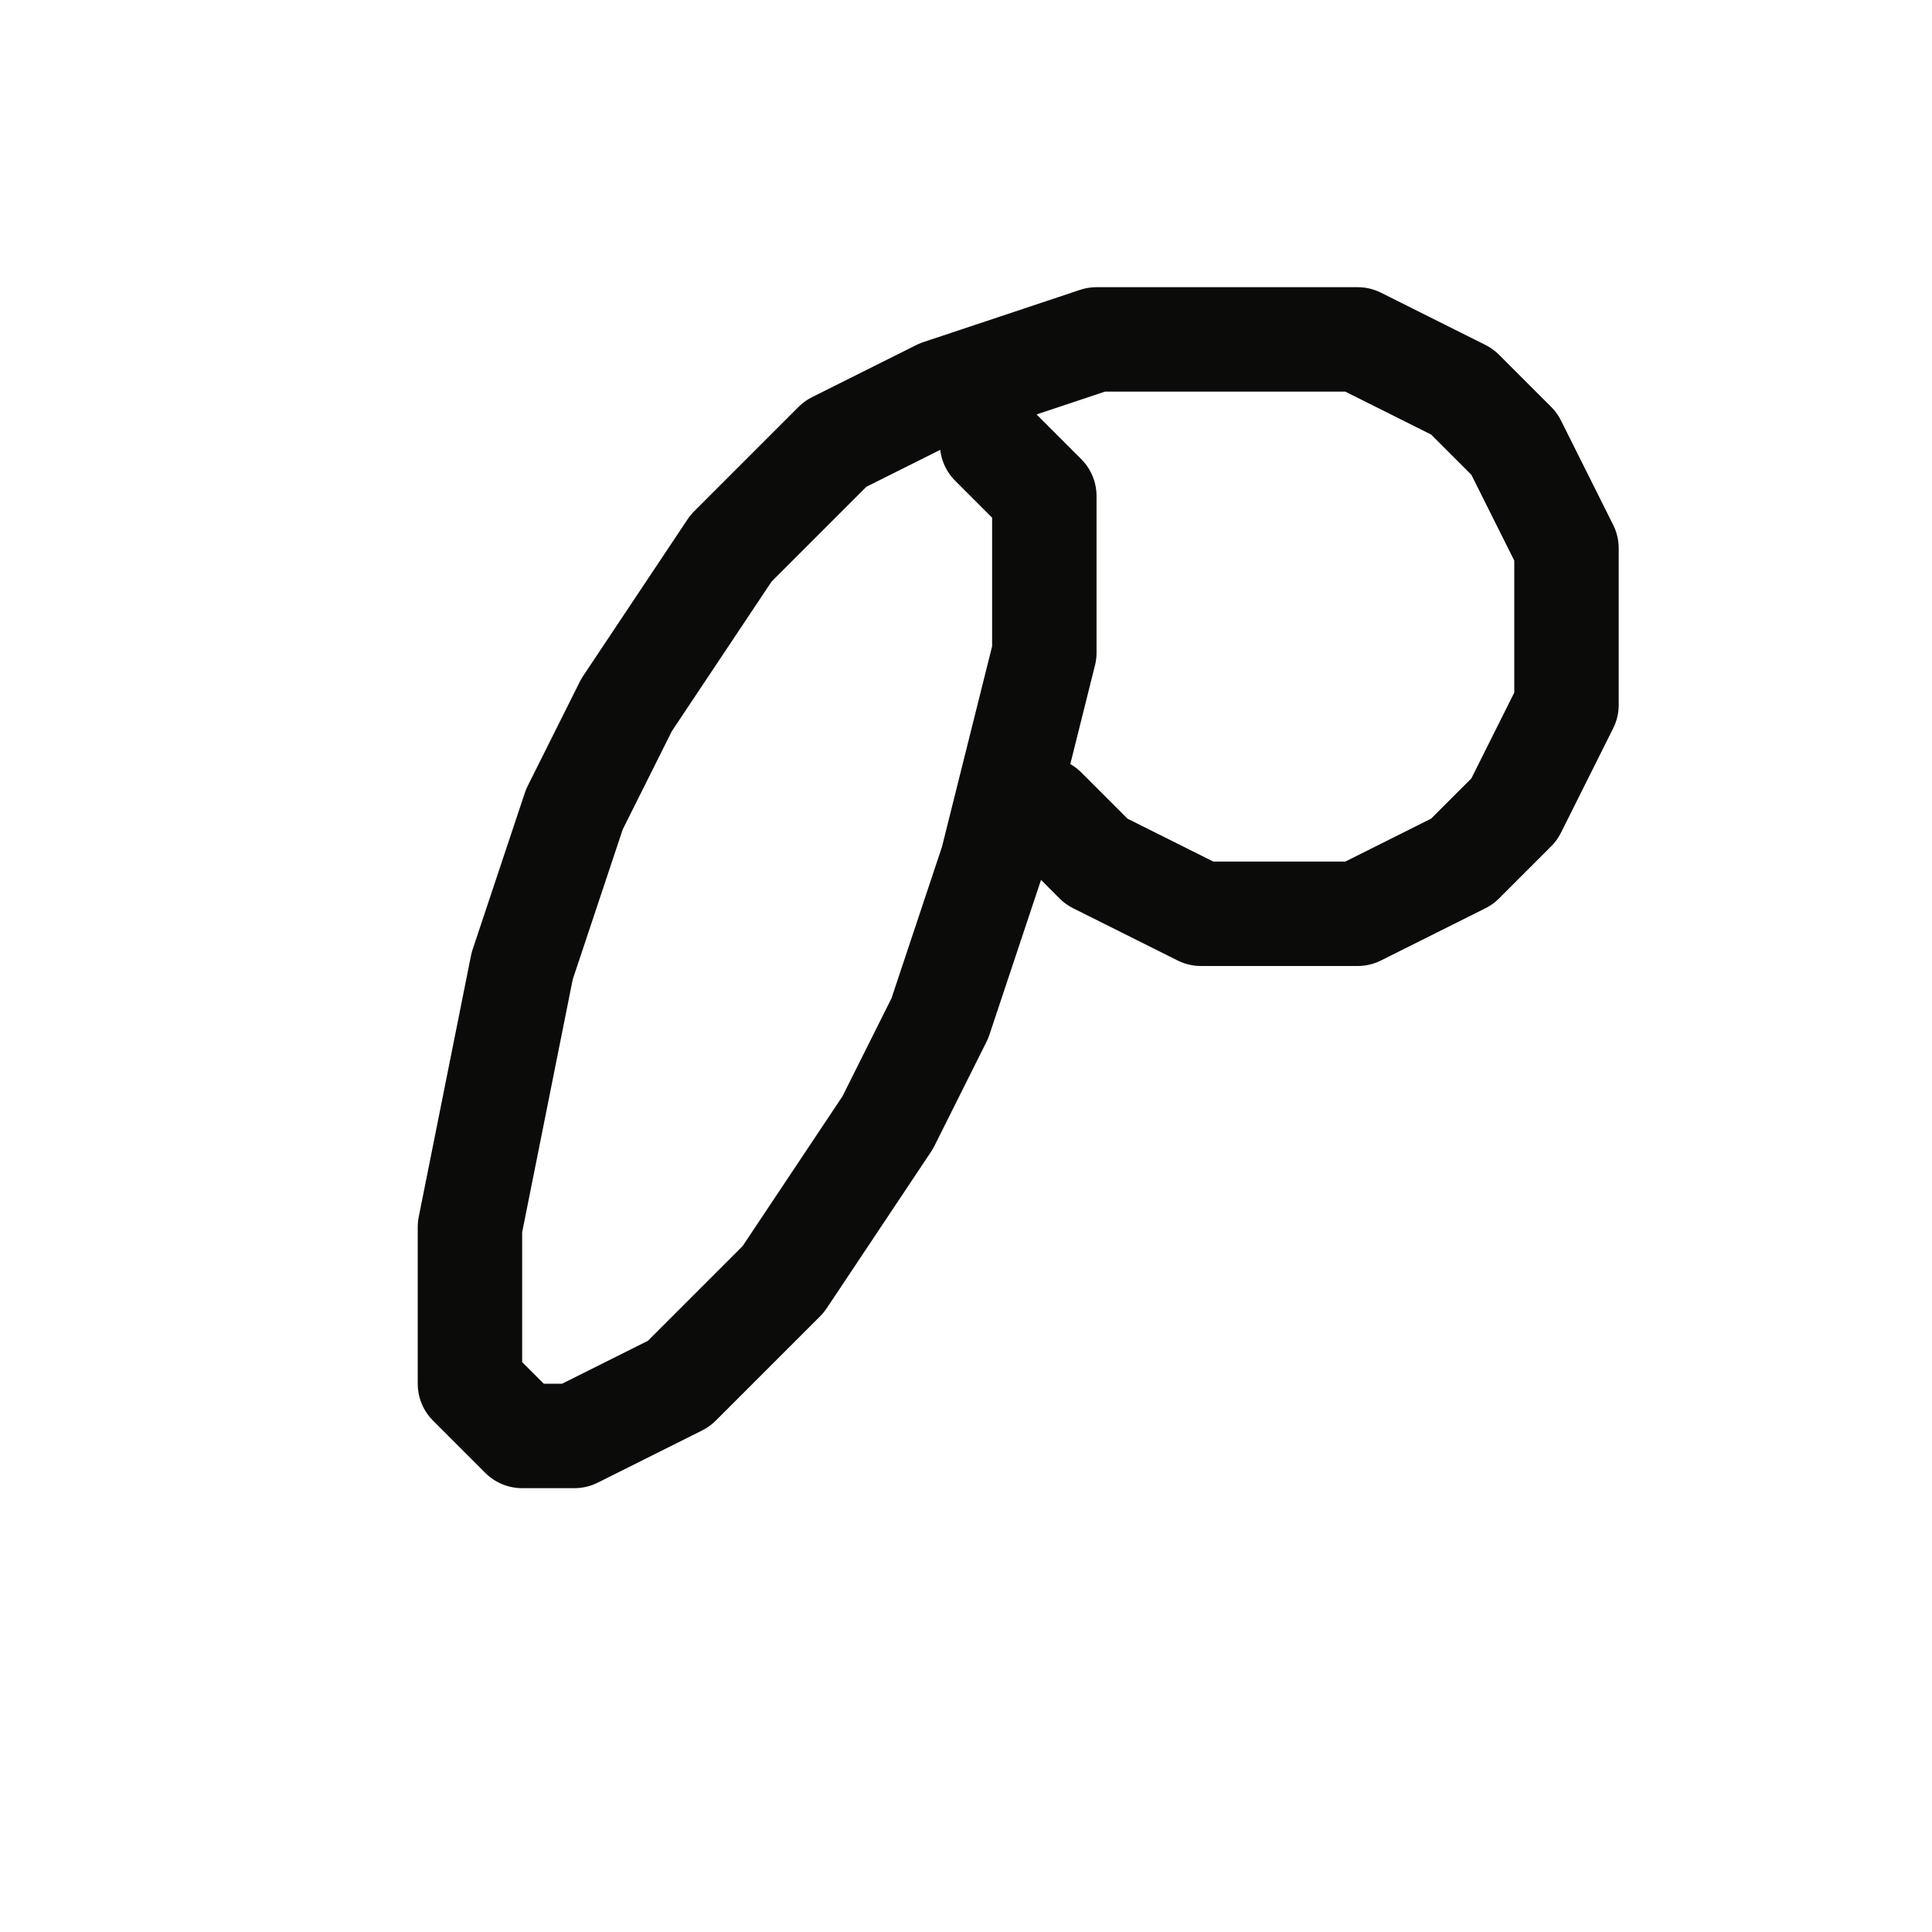
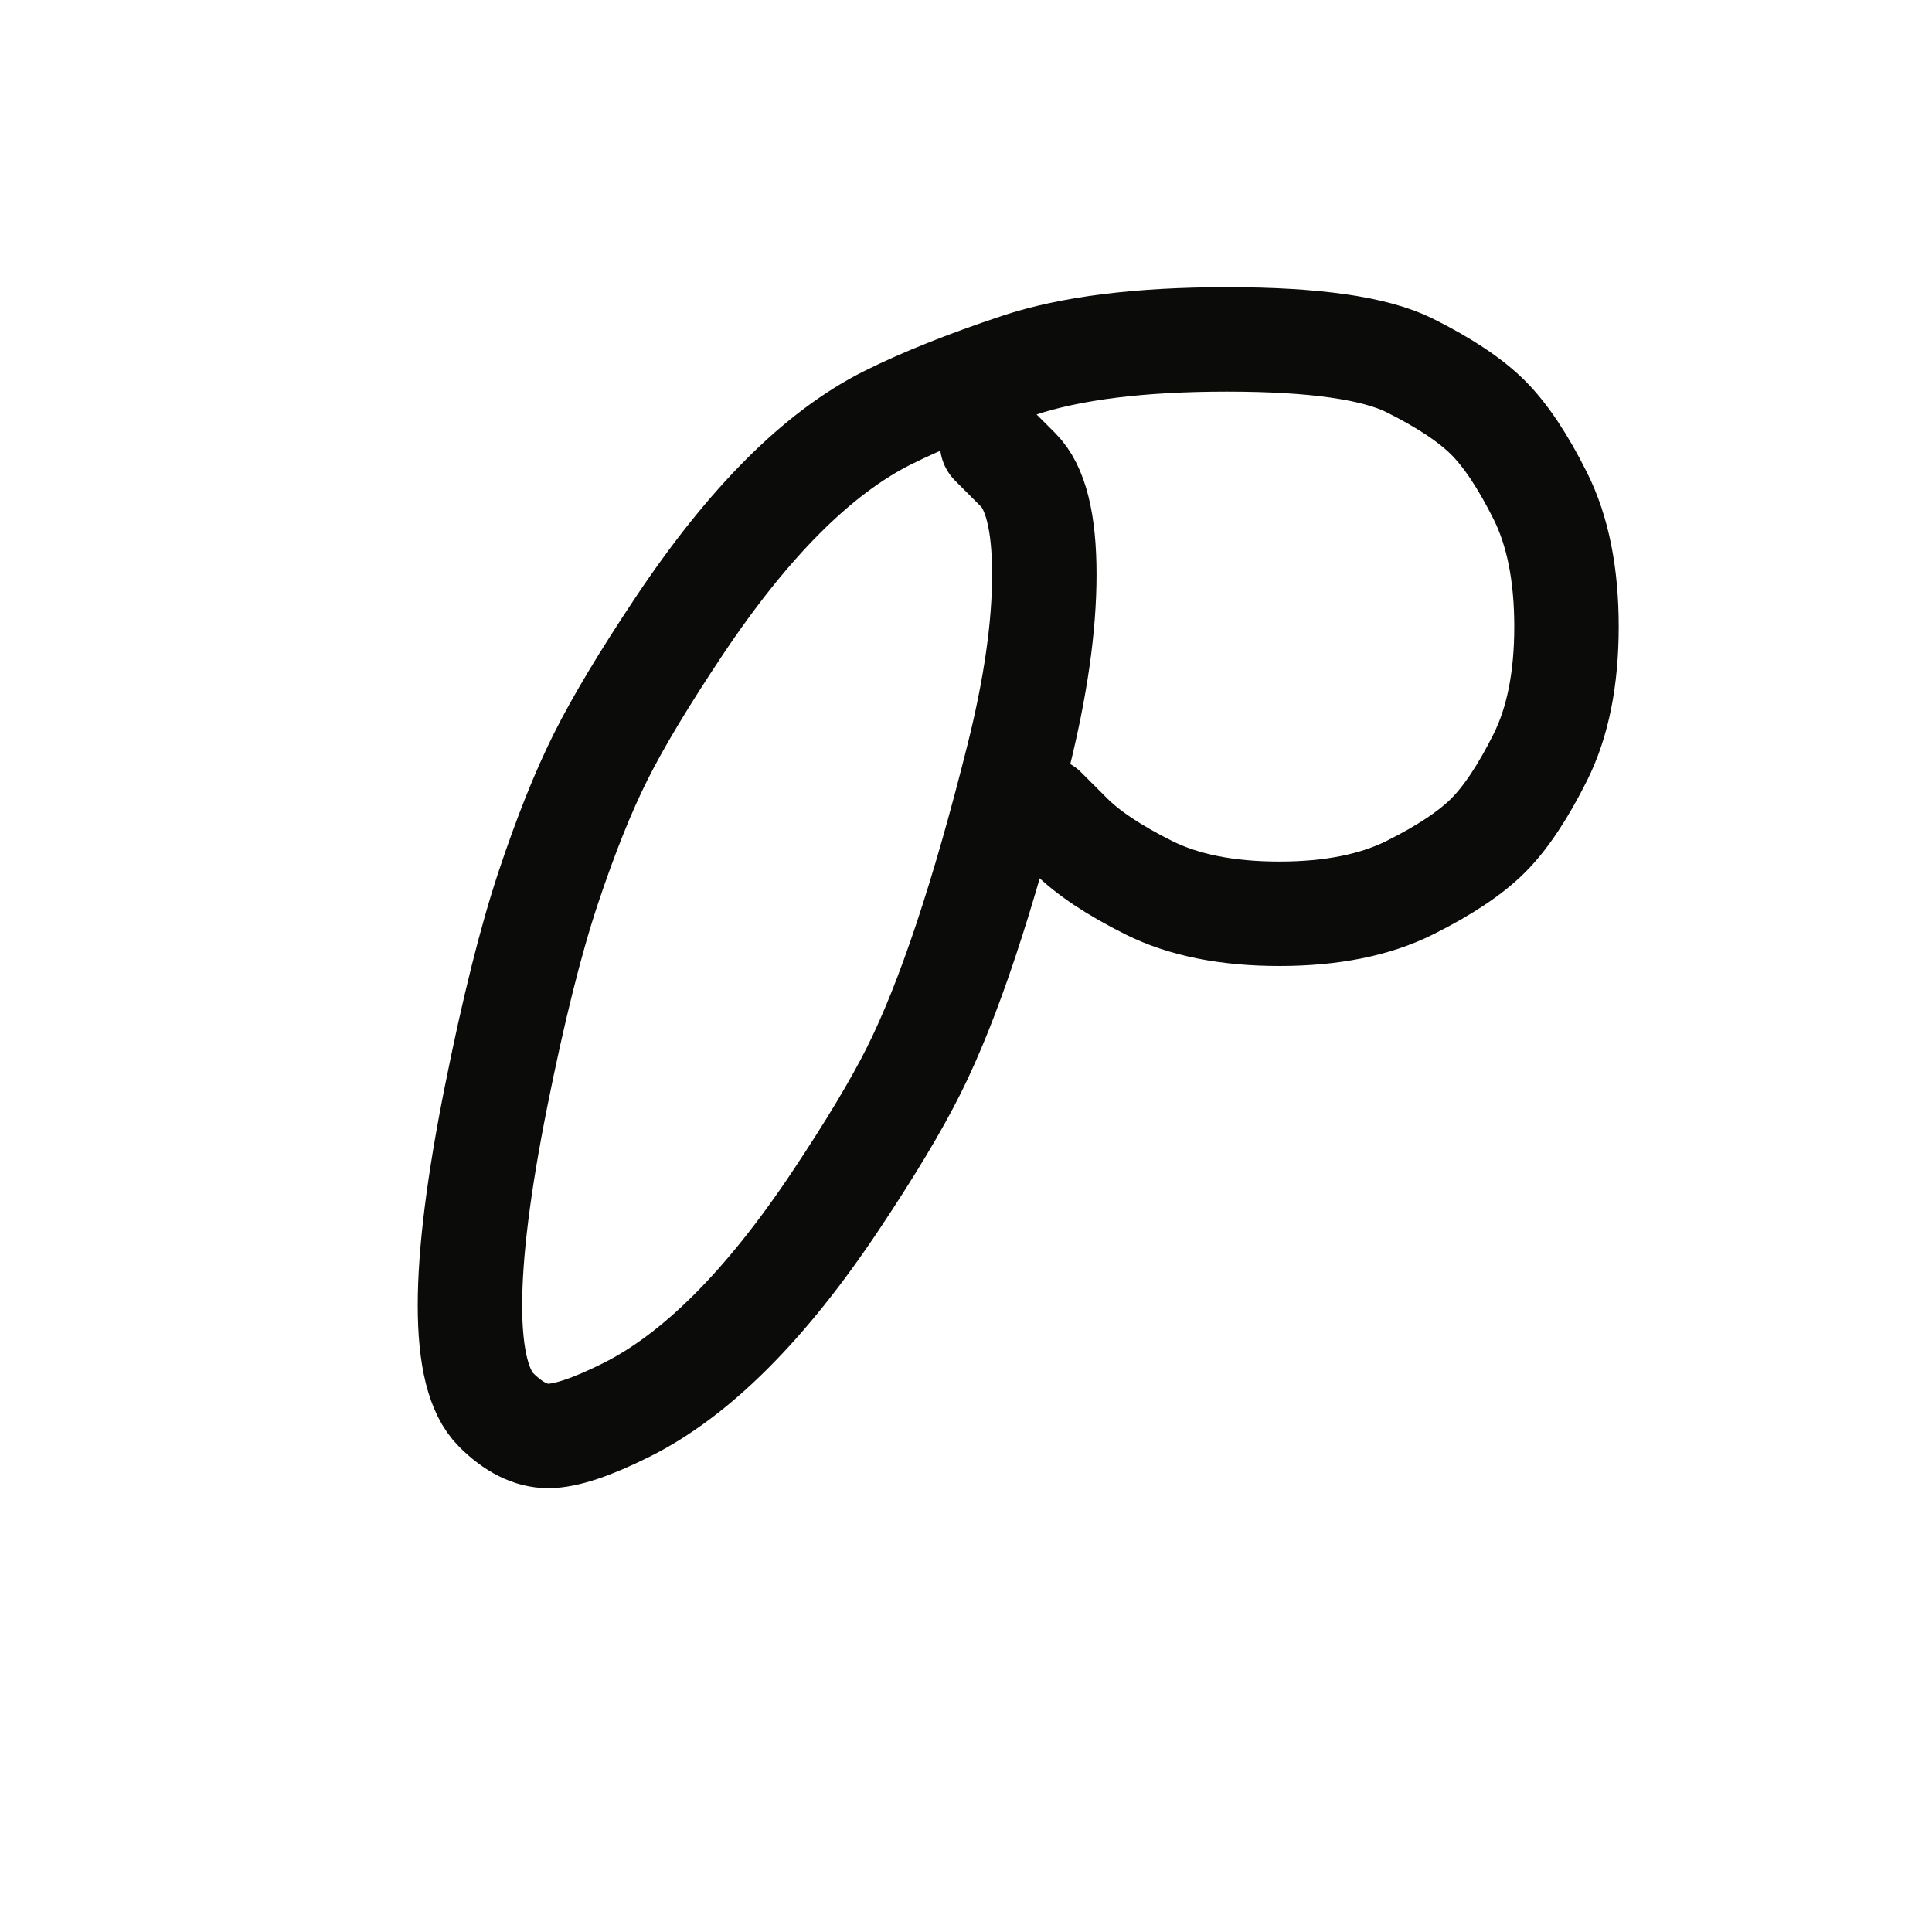
<svg xmlns="http://www.w3.org/2000/svg" viewBox="0 0 37 34" width="32" height="32">
  <g transform="translate(18 17)">
-     <path d="M 1 -10 L 2 -9 L 2 -6 L 1 -2 L 0 1 L -1 3 L -3 6 L -5 8 L -7 9 L -8 9 L -9 8 L -9 5 L -8 0 L -7 -3 L -6 -5 L -4 -8 L -2 -10 L 0 -11 L 3 -12 L 8 -12 L 10 -11 L 11 -10 L 12 -8 L 12 -5 L 11 -3 L 10 -2 L 8 -1 L 5 -1 L 3 -2 L 2 -3" fill="none" stroke="#0B0B0A" stroke-width="2" stroke-linecap="round" stroke-linejoin="round" />
+     <path d="M 1 -10 L 1.5 -9.5 Q 2 -9 2 -7.5 Q 2 -6 1.5 -4 Q 1 -2 0.5 -0.5 Q 0 1 -0.5 2 Q -1 3 -2 4.5 Q -3 6 -4 7 Q -5 8 -6 8.5 Q -7 9 -7.5 9 Q -8 9 -8.5 8.5 Q -9 8 -9 6.5 Q -9 5 -8.5 2.5 Q -8 0 -7.5 -1.5 Q -7 -3 -6.5 -4 Q -6 -5 -5 -6.5 Q -4 -8 -3 -9 Q -2 -10 -1 -10.5 Q 0 -11 1.5 -11.5 Q 3 -12 5.5 -12 Q 8 -12 9 -11.5 Q 10 -11 10.5 -10.5 Q 11 -10 11.5 -9 Q 12 -8 12 -6.5 Q 12 -5 11.5 -4 Q 11 -3 10.5 -2.5 Q 10 -2 9 -1.5 Q 8 -1 6.5 -1 Q 5 -1 4 -1.5 Q 3 -2 2.5 -2.5 L 2 -3" fill="none" stroke="#0B0B0A" stroke-width="2" stroke-linecap="round" stroke-linejoin="round" />
  </g>
</svg>
